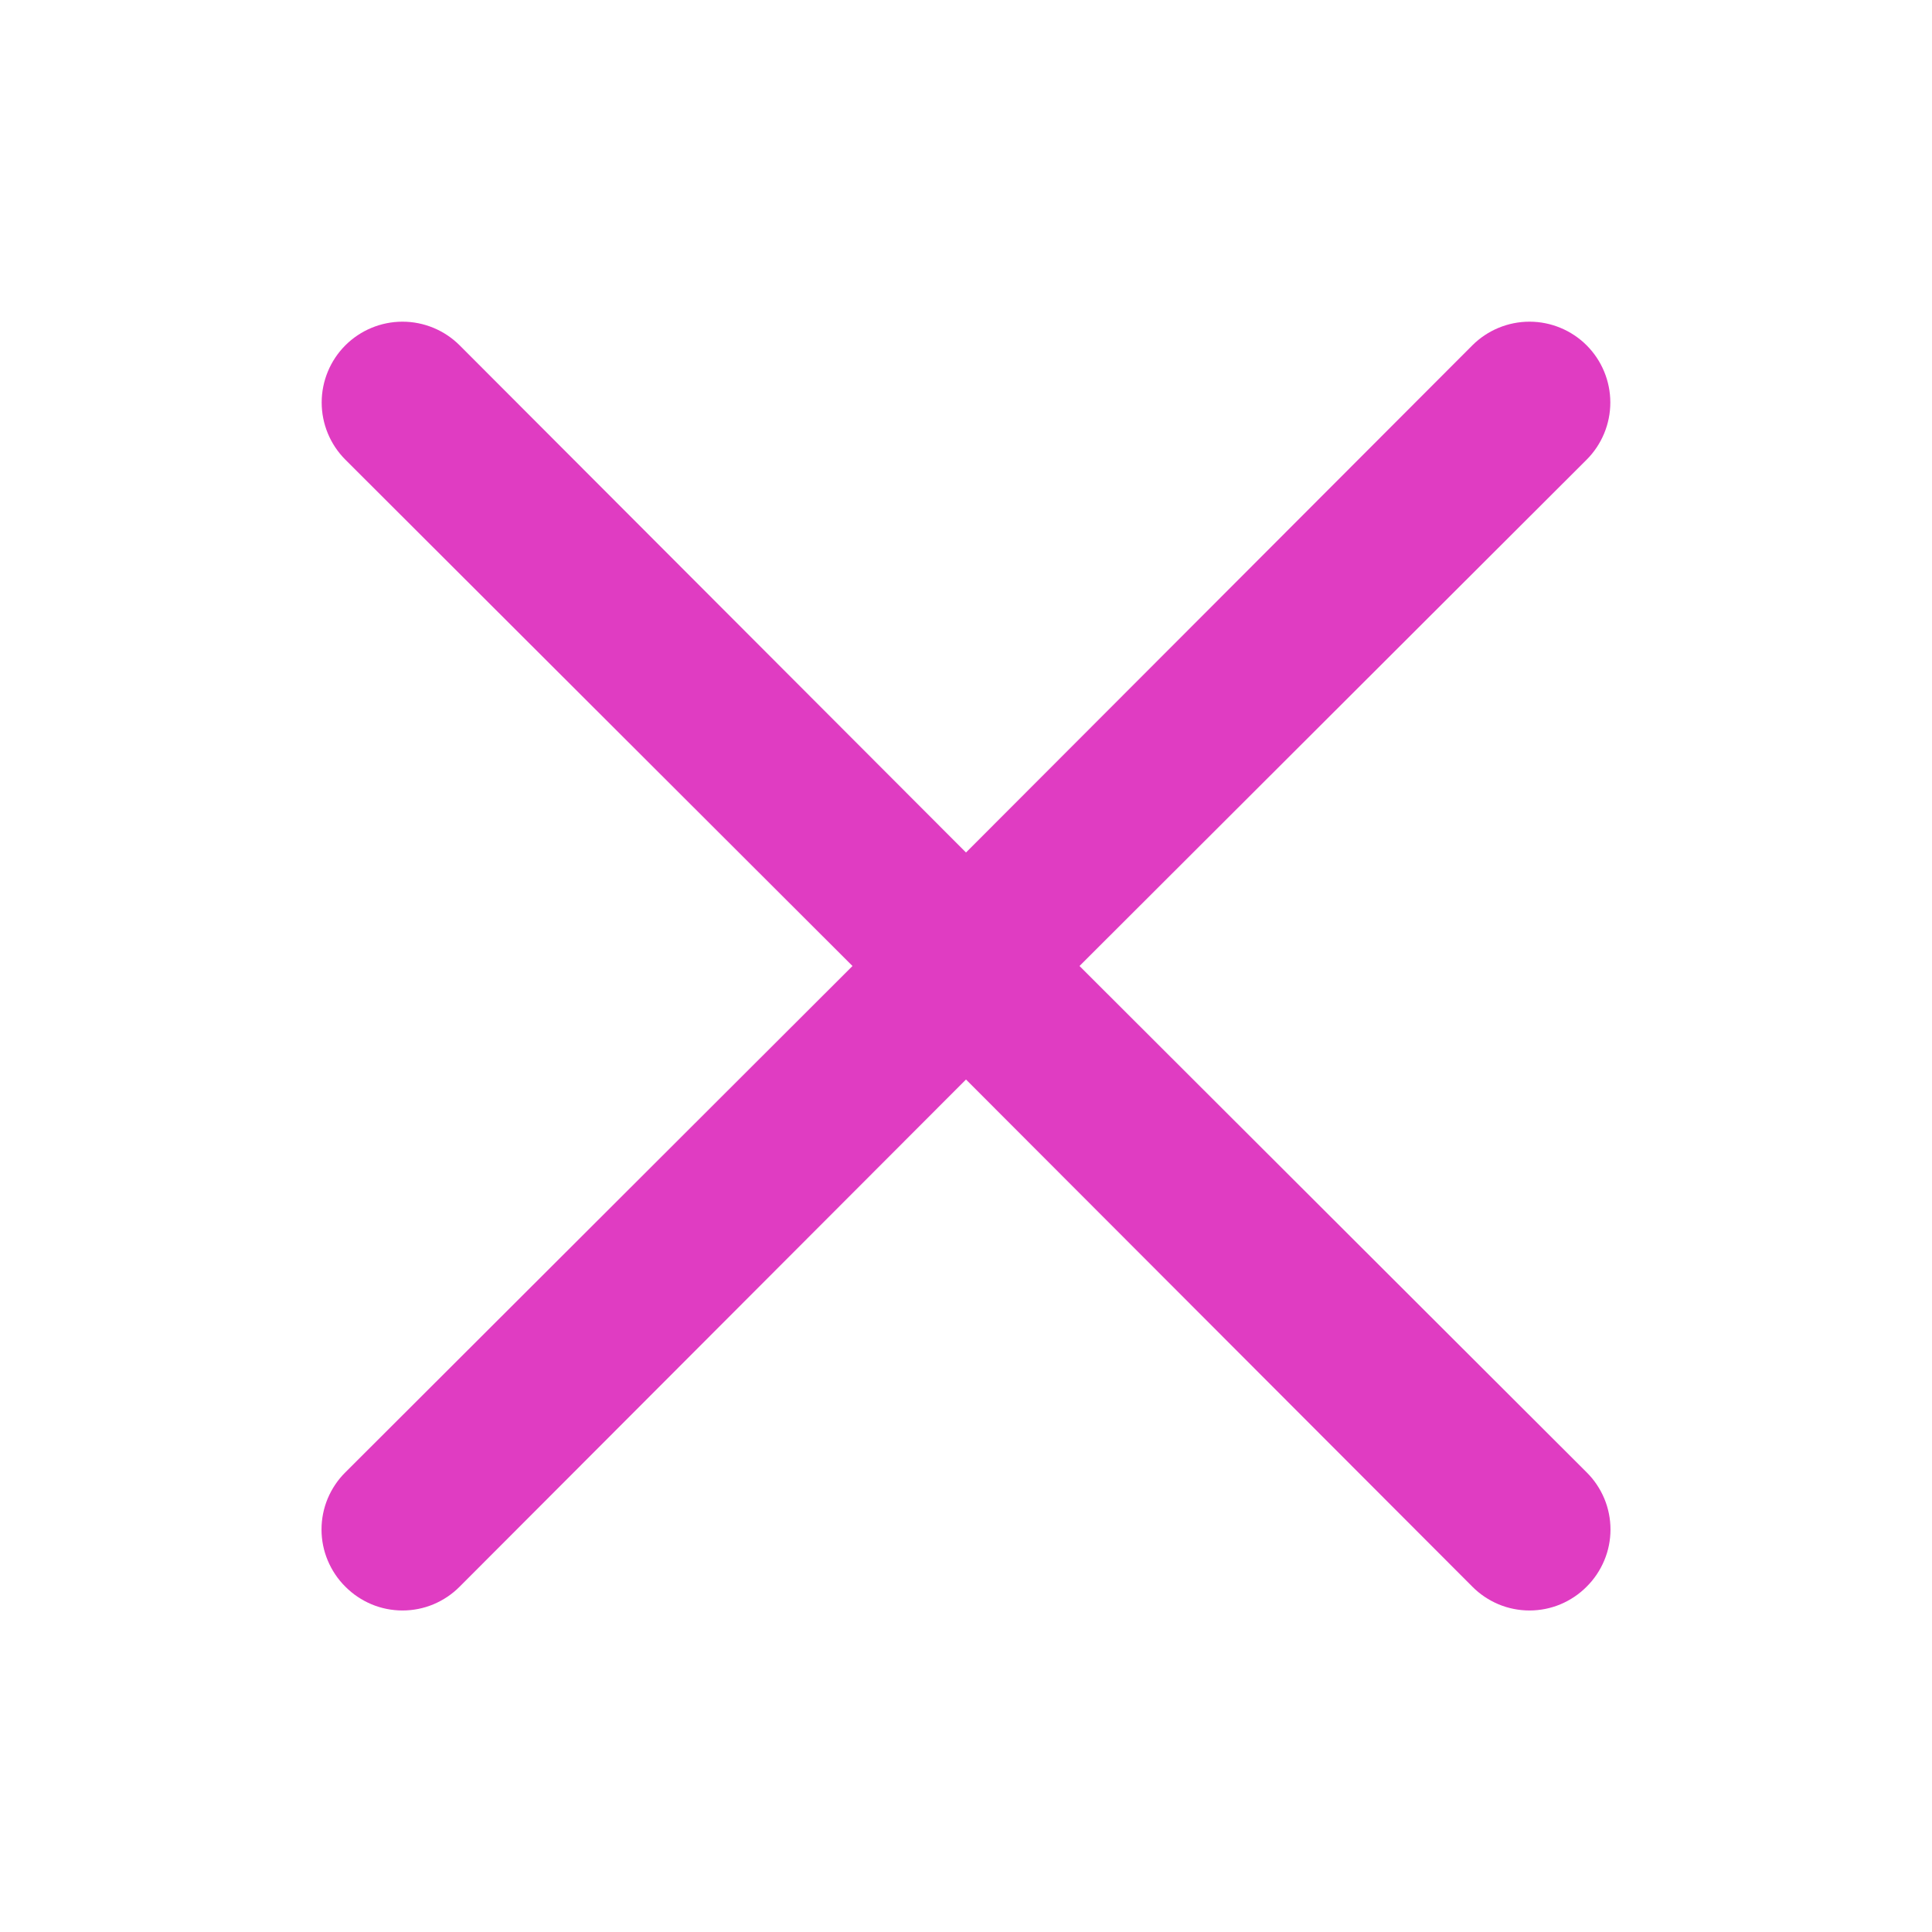
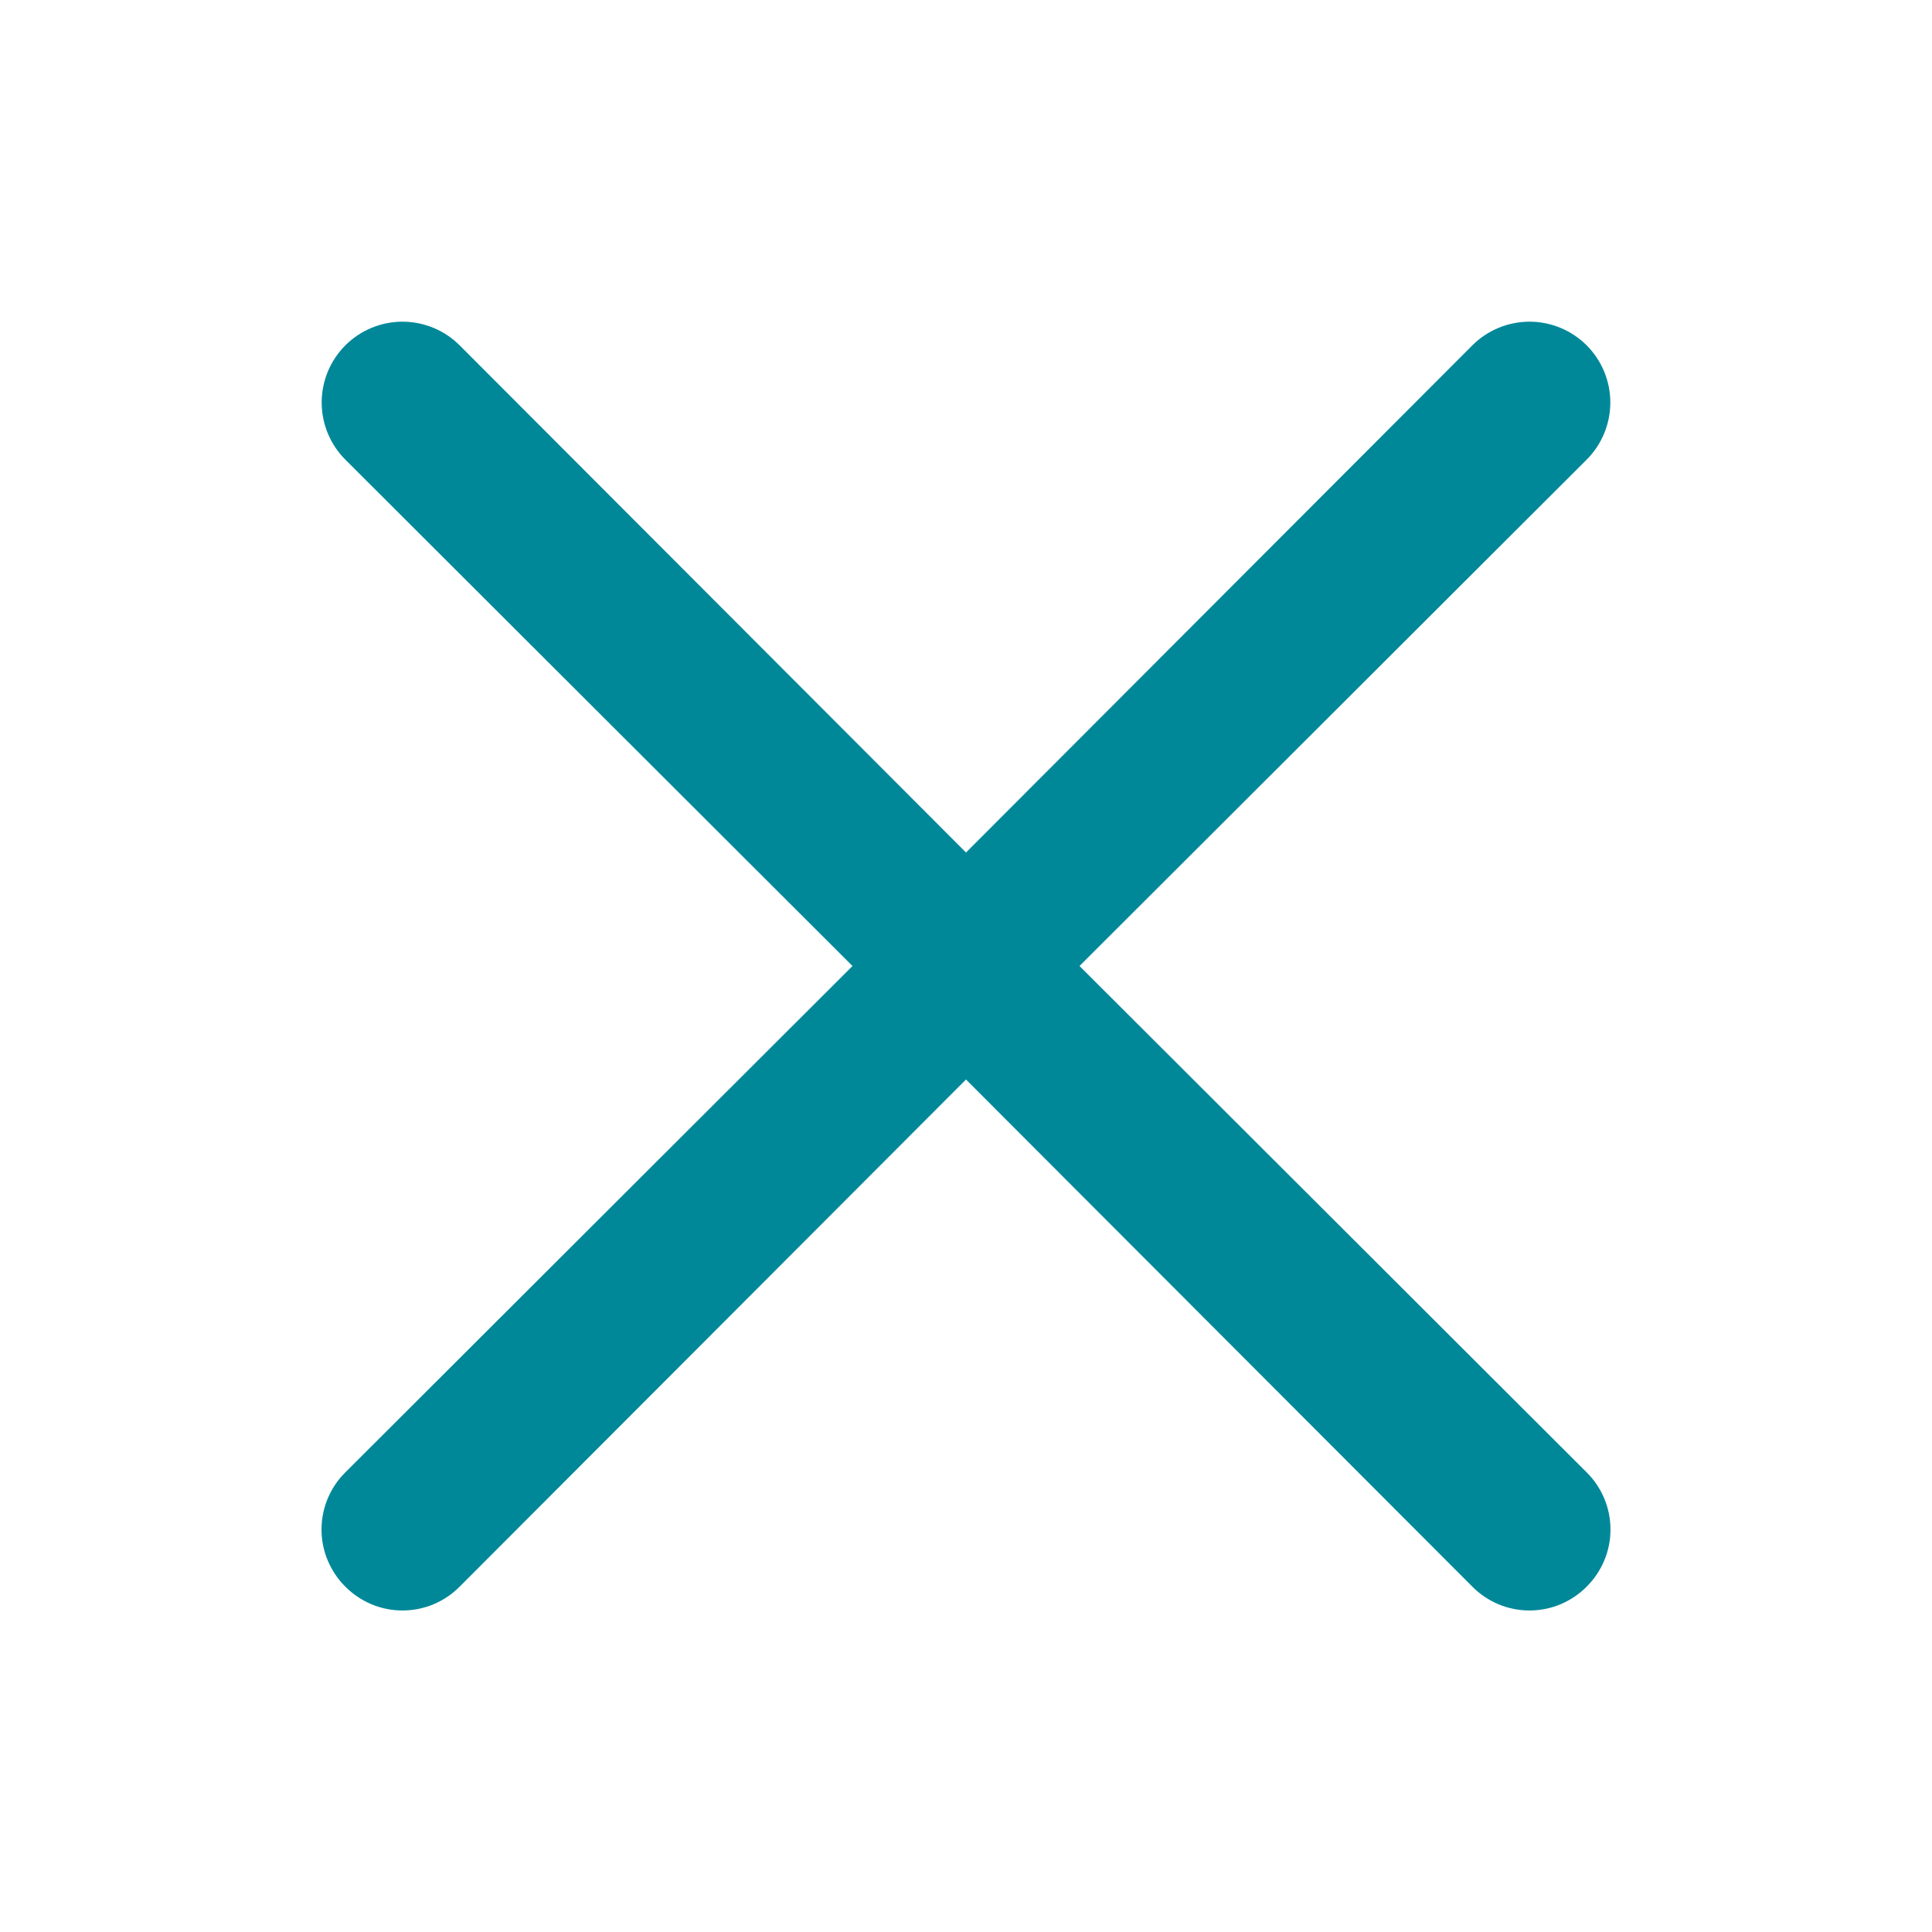
<svg xmlns="http://www.w3.org/2000/svg" width="20" height="20" viewBox="0 0 24 24" fill="transparent">
-   <path d="M13.41 12L19.71 5.71C19.898 5.522 20.004 5.266 20.004 5C20.004 4.734 19.898 4.478 19.71 4.29C19.522 4.102 19.266 3.996 19 3.996C18.734 3.996 18.478 4.102 18.29 4.29L12 10.59L5.71 4.29C5.522 4.102 5.266 3.996 5 3.996C4.734 3.996 4.478 4.102 4.29 4.29C4.102 4.478 3.996 4.734 3.996 5C3.996 5.266 4.102 5.522 4.29 5.71L10.59 12L4.29 18.29C4.196 18.383 4.122 18.494 4.071 18.615C4.02 18.737 3.994 18.868 3.994 19C3.994 19.132 4.02 19.263 4.071 19.384C4.122 19.506 4.196 19.617 4.29 19.71C4.383 19.804 4.494 19.878 4.615 19.929C4.737 19.98 4.868 20.006 5 20.006C5.132 20.006 5.263 19.98 5.385 19.929C5.506 19.878 5.617 19.804 5.71 19.71L12 13.41L18.29 19.71C18.383 19.804 18.494 19.878 18.615 19.929C18.737 19.98 18.868 20.006 19 20.006C19.132 20.006 19.263 19.98 19.385 19.929C19.506 19.878 19.617 19.804 19.71 19.71C19.804 19.617 19.878 19.506 19.929 19.384C19.98 19.263 20.006 19.132 20.006 19C20.006 18.868 19.98 18.737 19.929 18.615C19.878 18.494 19.804 18.383 19.71 18.29L13.41 12Z" fill="rgb(224, 60, 194)" />
+   <path d="M13.41 12L19.71 5.71C19.898 5.522 20.004 5.266 20.004 5C20.004 4.734 19.898 4.478 19.71 4.29C19.522 4.102 19.266 3.996 19 3.996C18.734 3.996 18.478 4.102 18.29 4.29L12 10.59L5.71 4.29C5.522 4.102 5.266 3.996 5 3.996C4.734 3.996 4.478 4.102 4.29 4.29C4.102 4.478 3.996 4.734 3.996 5C3.996 5.266 4.102 5.522 4.29 5.71L10.59 12L4.29 18.29C4.196 18.383 4.122 18.494 4.071 18.615C4.02 18.737 3.994 18.868 3.994 19C3.994 19.132 4.02 19.263 4.071 19.384C4.122 19.506 4.196 19.617 4.29 19.71C4.383 19.804 4.494 19.878 4.615 19.929C4.737 19.98 4.868 20.006 5 20.006C5.132 20.006 5.263 19.98 5.385 19.929C5.506 19.878 5.617 19.804 5.71 19.71L12 13.41L18.29 19.71C18.383 19.804 18.494 19.878 18.615 19.929C18.737 19.98 18.868 20.006 19 20.006C19.132 20.006 19.263 19.98 19.385 19.929C19.506 19.878 19.617 19.804 19.71 19.71C19.804 19.617 19.878 19.506 19.929 19.384C19.98 19.263 20.006 19.132 20.006 19C20.006 18.868 19.98 18.737 19.929 18.615C19.878 18.494 19.804 18.383 19.71 18.29L13.41 12Z" fill="#008899" />
</svg>
